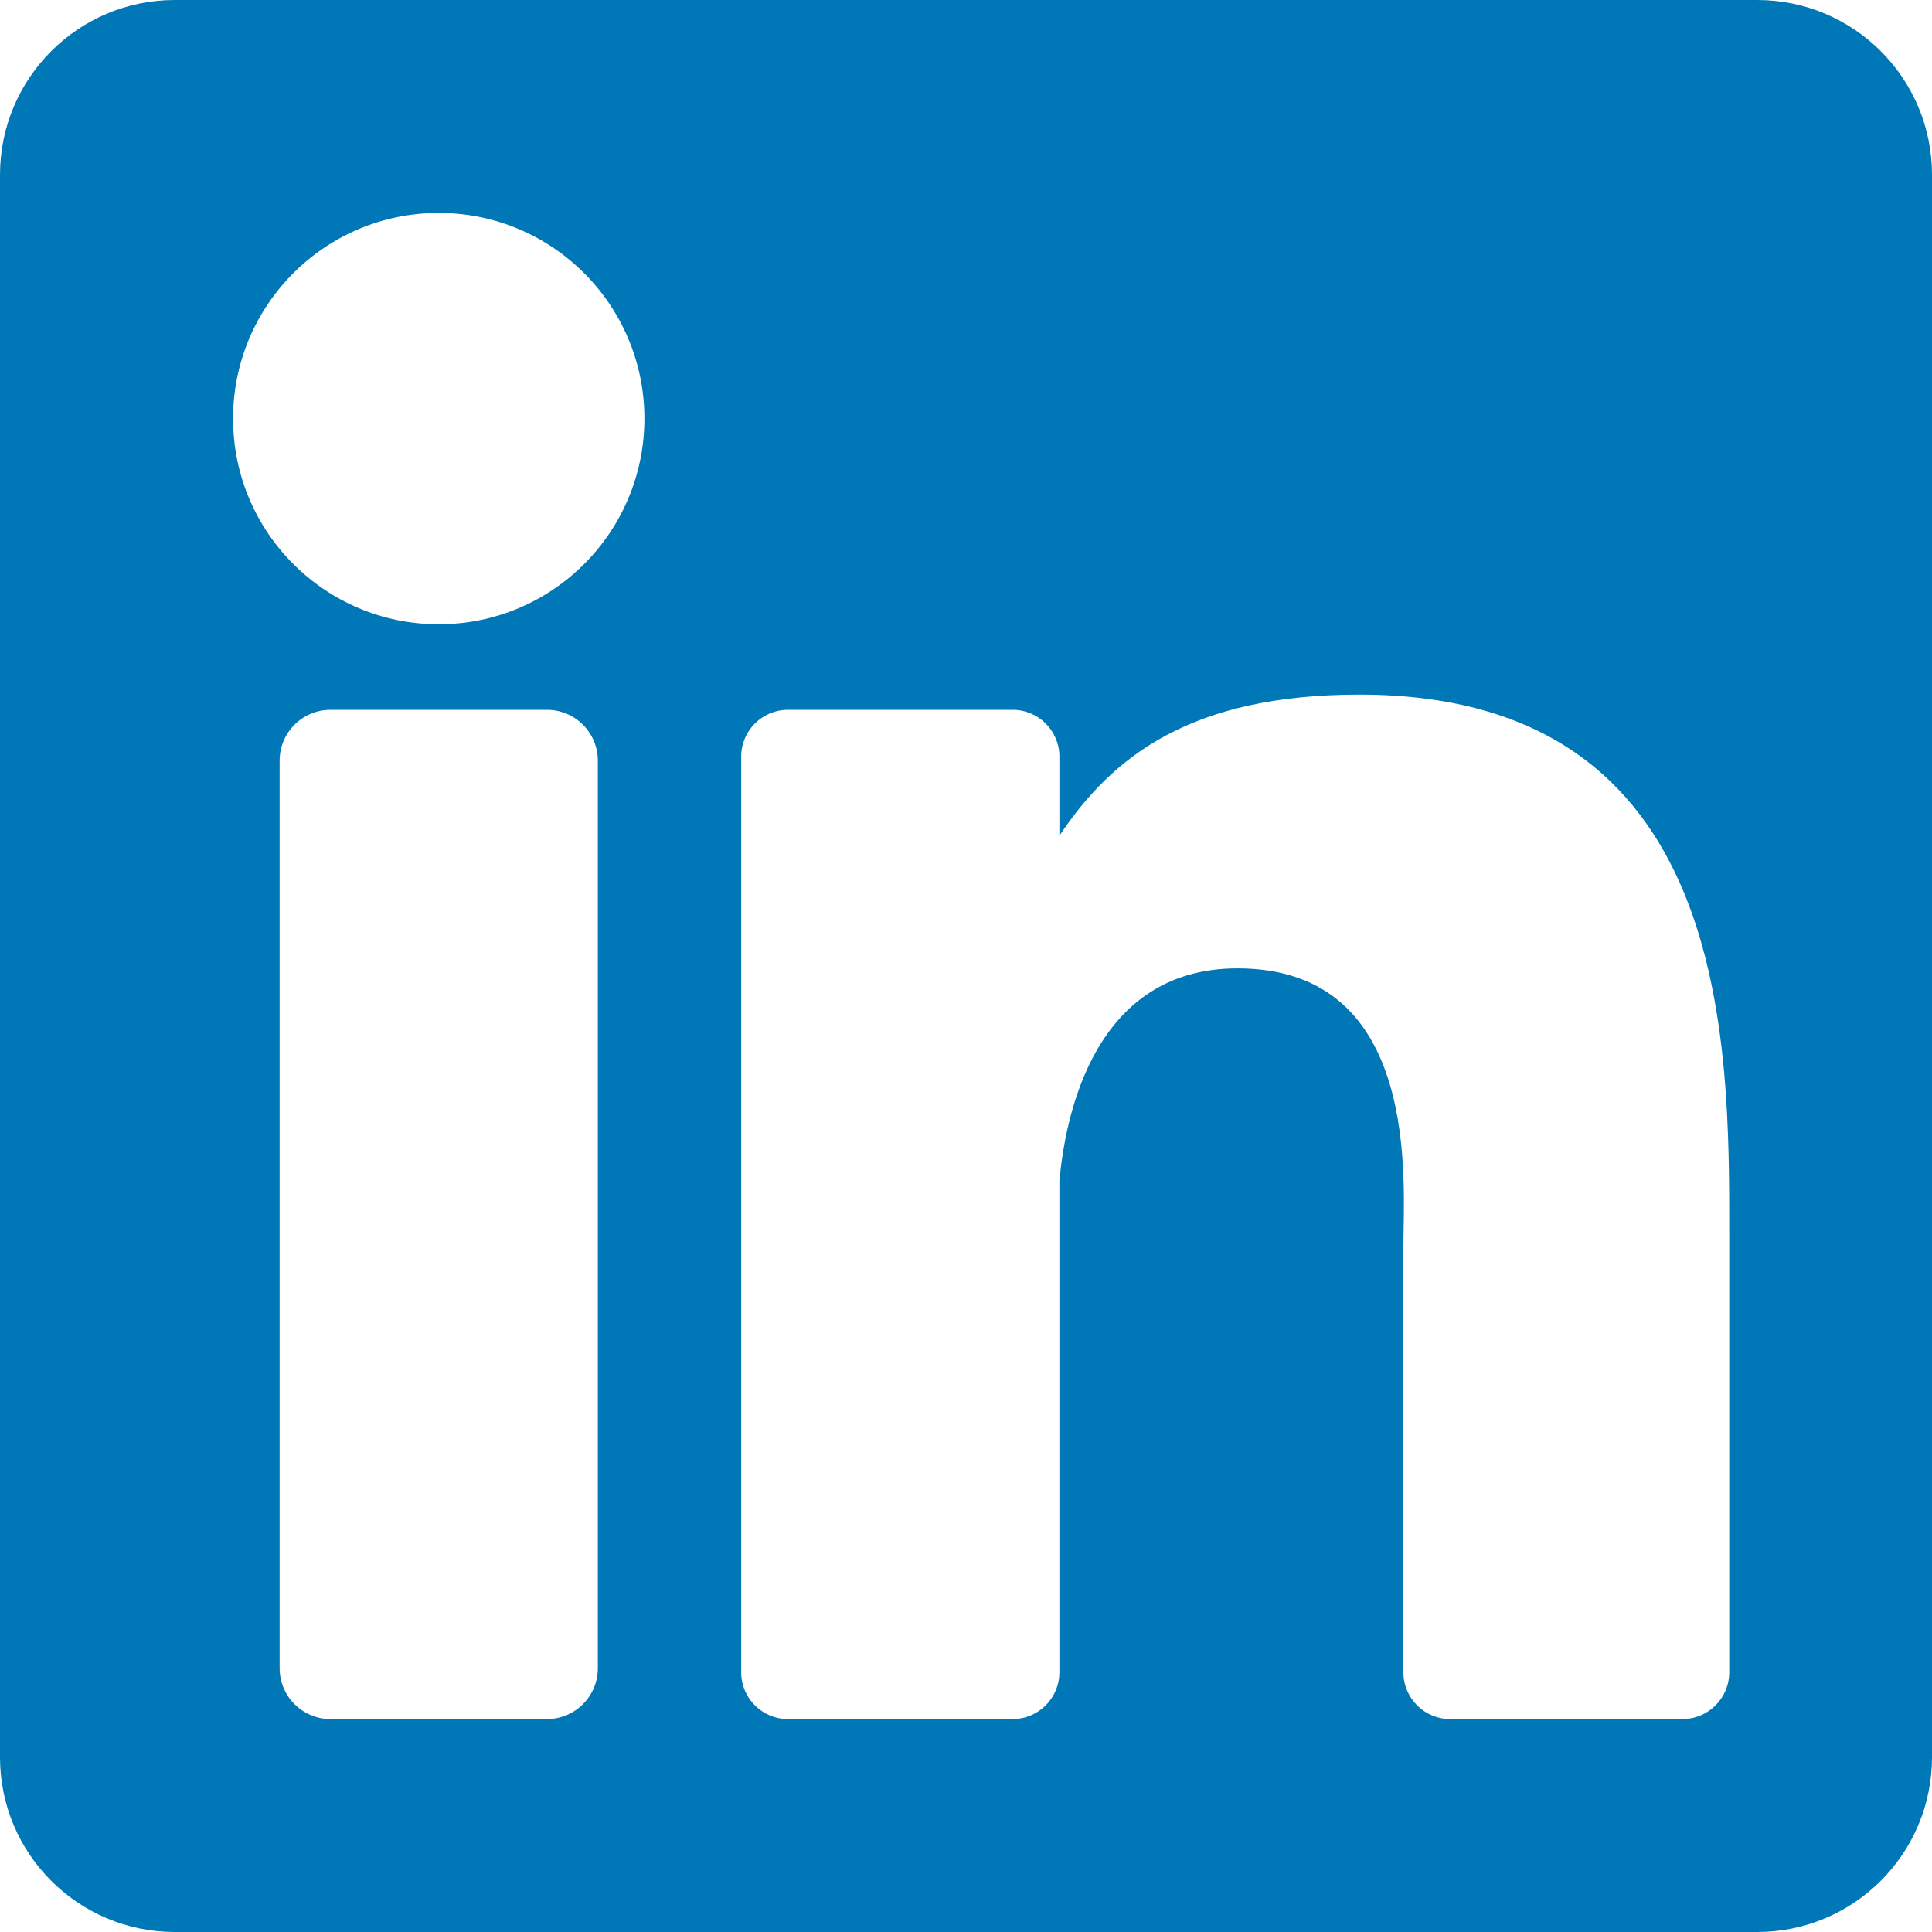
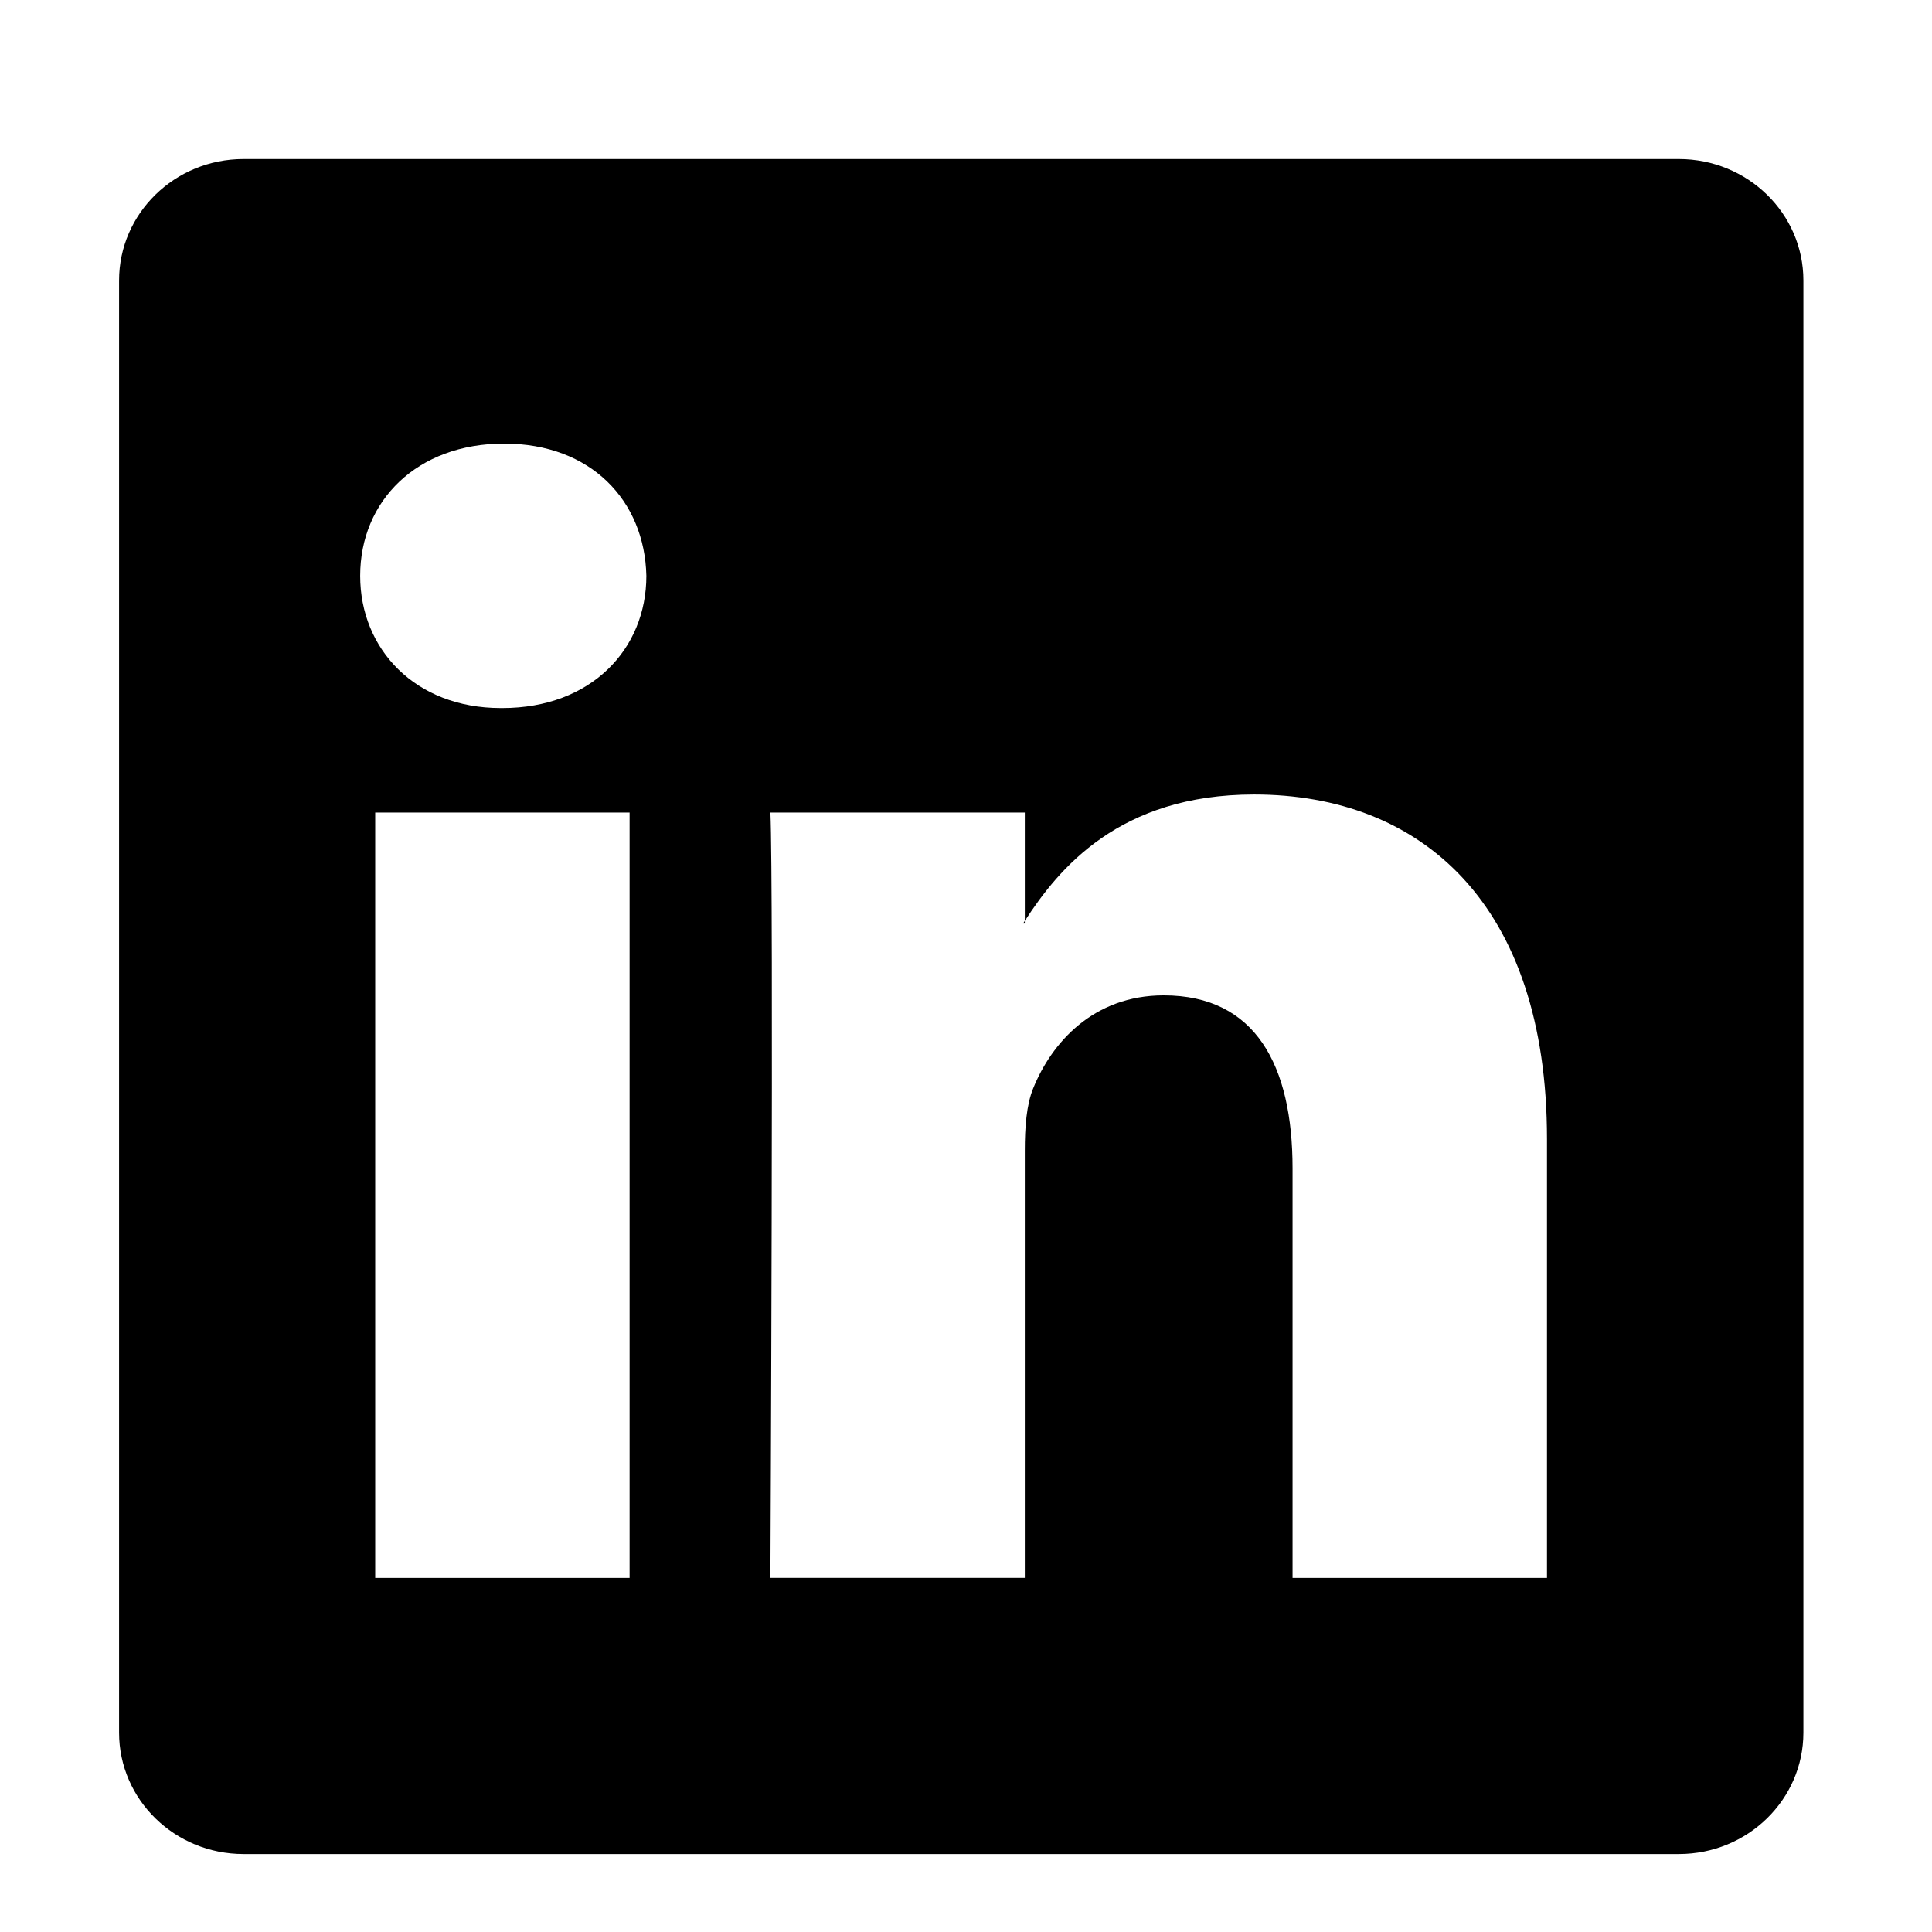
- <svg xmlns="http://www.w3.org/2000/svg" version="1.1" id="Layer_1" x="0px" y="0px" viewBox="0 0 382 382" style="enable-background:new 0 0 382 382;" xml:space="preserve">
-   <path style="fill:#0077B7;" d="M347.445,0H34.555C15.471,0,0,15.471,0,34.555v312.889C0,366.529,15.471,382,34.555,382h312.889  C366.529,382,382,366.529,382,347.444V34.555C382,15.471,366.529,0,347.445,0z M118.207,329.844c0,5.554-4.502,10.056-10.056,10.056  H65.345c-5.554,0-10.056-4.502-10.056-10.056V150.403c0-5.554,4.502-10.056,10.056-10.056h42.806  c5.554,0,10.056,4.502,10.056,10.056V329.844z M86.748,123.432c-22.459,0-40.666-18.207-40.666-40.666S64.289,42.1,86.748,42.1  s40.666,18.207,40.666,40.666S109.208,123.432,86.748,123.432z M341.91,330.654c0,5.106-4.14,9.246-9.246,9.246H286.73  c-5.106,0-9.246-4.14-9.246-9.246v-84.168c0-12.556,3.683-55.021-32.813-55.021c-28.309,0-34.051,29.066-35.204,42.11v97.079  c0,5.106-4.139,9.246-9.246,9.246h-44.426c-5.106,0-9.246-4.14-9.246-9.246V149.593c0-5.106,4.14-9.246,9.246-9.246h44.426  c5.106,0,9.246,4.14,9.246,9.246v15.655c10.497-15.753,26.097-27.912,59.312-27.912c73.552,0,73.131,68.716,73.131,106.472  L341.91,330.654L341.91,330.654z" />
+ <svg xmlns="http://www.w3.org/2000/svg" version="1.1" id="Layer_1" x="0px" y="0px" width="56.693px" height="56.693px" viewBox="0 0 56.693 56.693" enable-background="new 0 0 56.693 56.693" xml:space="preserve">
  <g>
- </g>
-   <g>
- </g>
-   <g>
- </g>
-   <g>
- </g>
-   <g>
- </g>
-   <g>
- </g>
-   <g>
- </g>
-   <g>
- </g>
-   <g>
- </g>
-   <g>
- </g>
-   <g>
- </g>
-   <g>
- </g>
-   <g>
- </g>
-   <g>
- </g>
-   <g>
- </g>
+     <path d="M30.071,27.101v-0.077c-0.016,0.026-0.033,0.052-0.05,0.077H30.071z" />
+     <path d="M49.265,4.667H7.145c-2.016,0-3.651,1.596-3.651,3.563v42.613c0,1.966,1.635,3.562,3.651,3.562h42.12   c2.019,0,3.654-1.597,3.654-3.562V8.23C52.919,6.262,51.283,4.667,49.265,4.667z M18.475,46.304h-7.465V23.845h7.465V46.304z    M14.743,20.777h-0.05c-2.504,0-4.124-1.725-4.124-3.88c0-2.203,1.67-3.88,4.223-3.88c2.554,0,4.125,1.677,4.175,3.88   C18.967,19.052,17.345,20.777,14.743,20.777z M45.394,46.304h-7.465V34.286c0-3.018-1.08-5.078-3.781-5.078   c-2.062,0-3.29,1.389-3.831,2.731c-0.197,0.479-0.245,1.149-0.245,1.821v12.543h-7.465c0,0,0.098-20.354,0-22.459h7.465v3.179   c0.992-1.53,2.766-3.709,6.729-3.709c4.911,0,8.594,3.211,8.594,10.11V46.304z" />
+   </g>
</svg>
